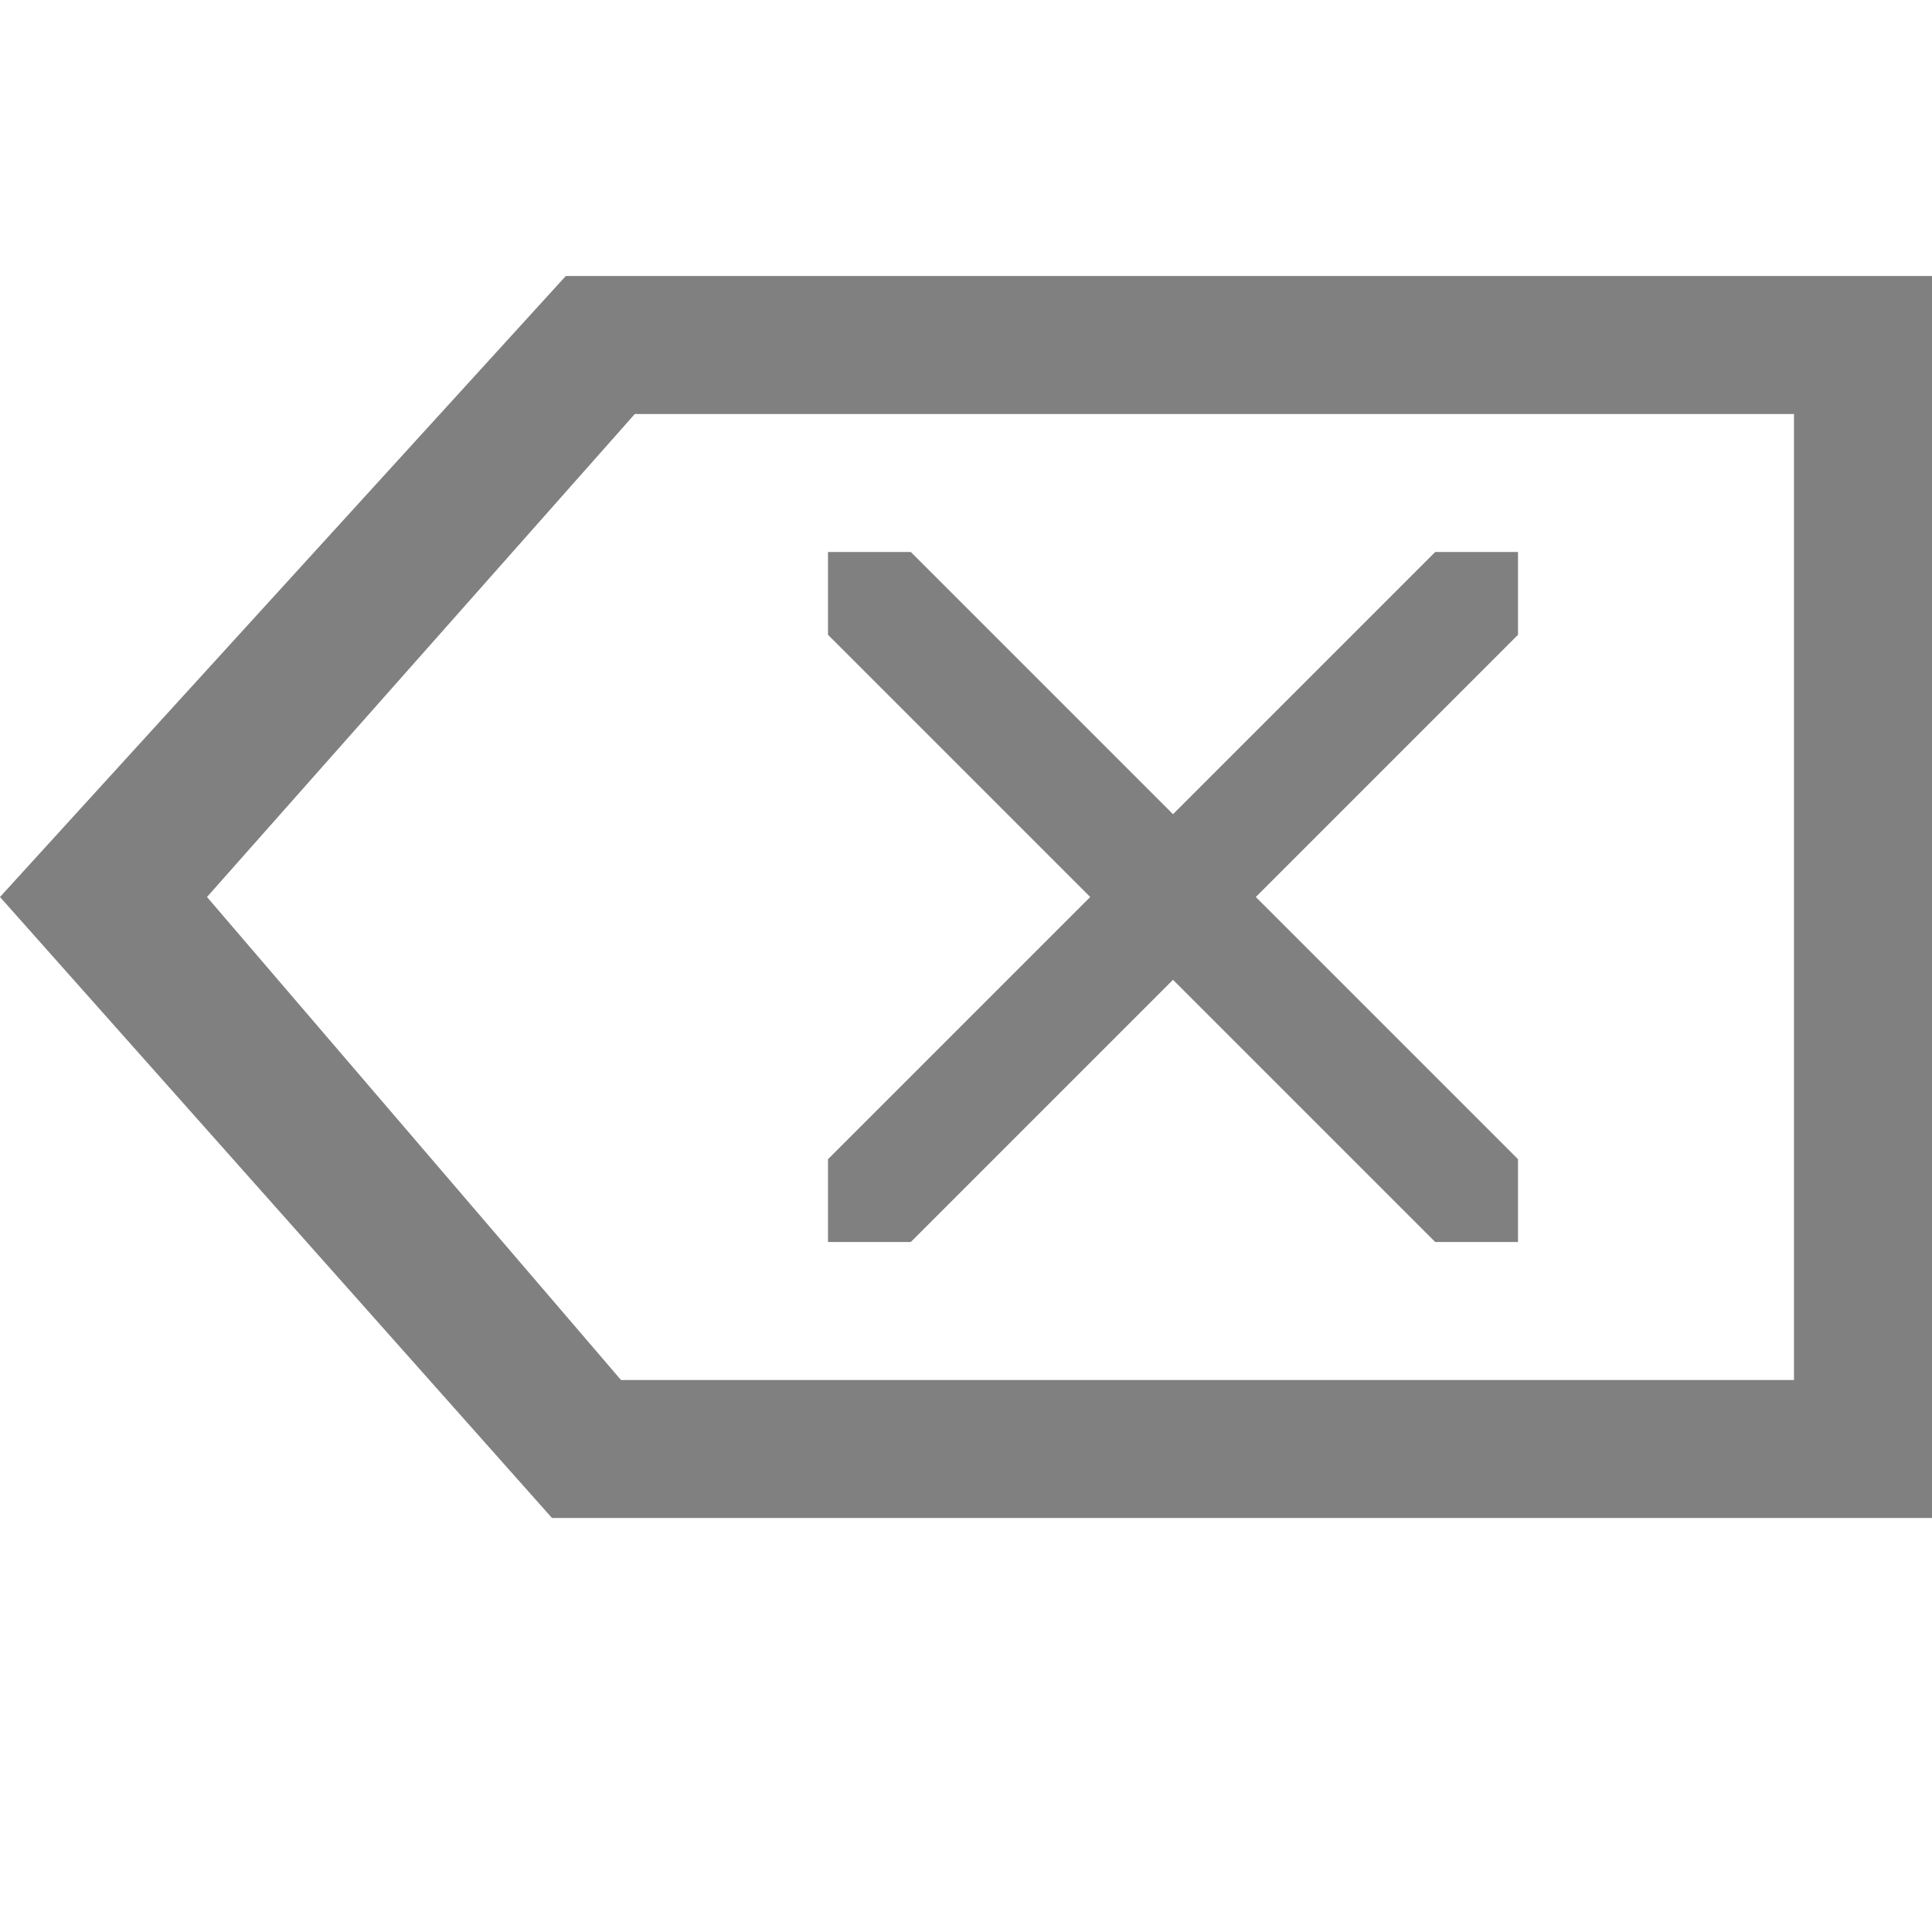
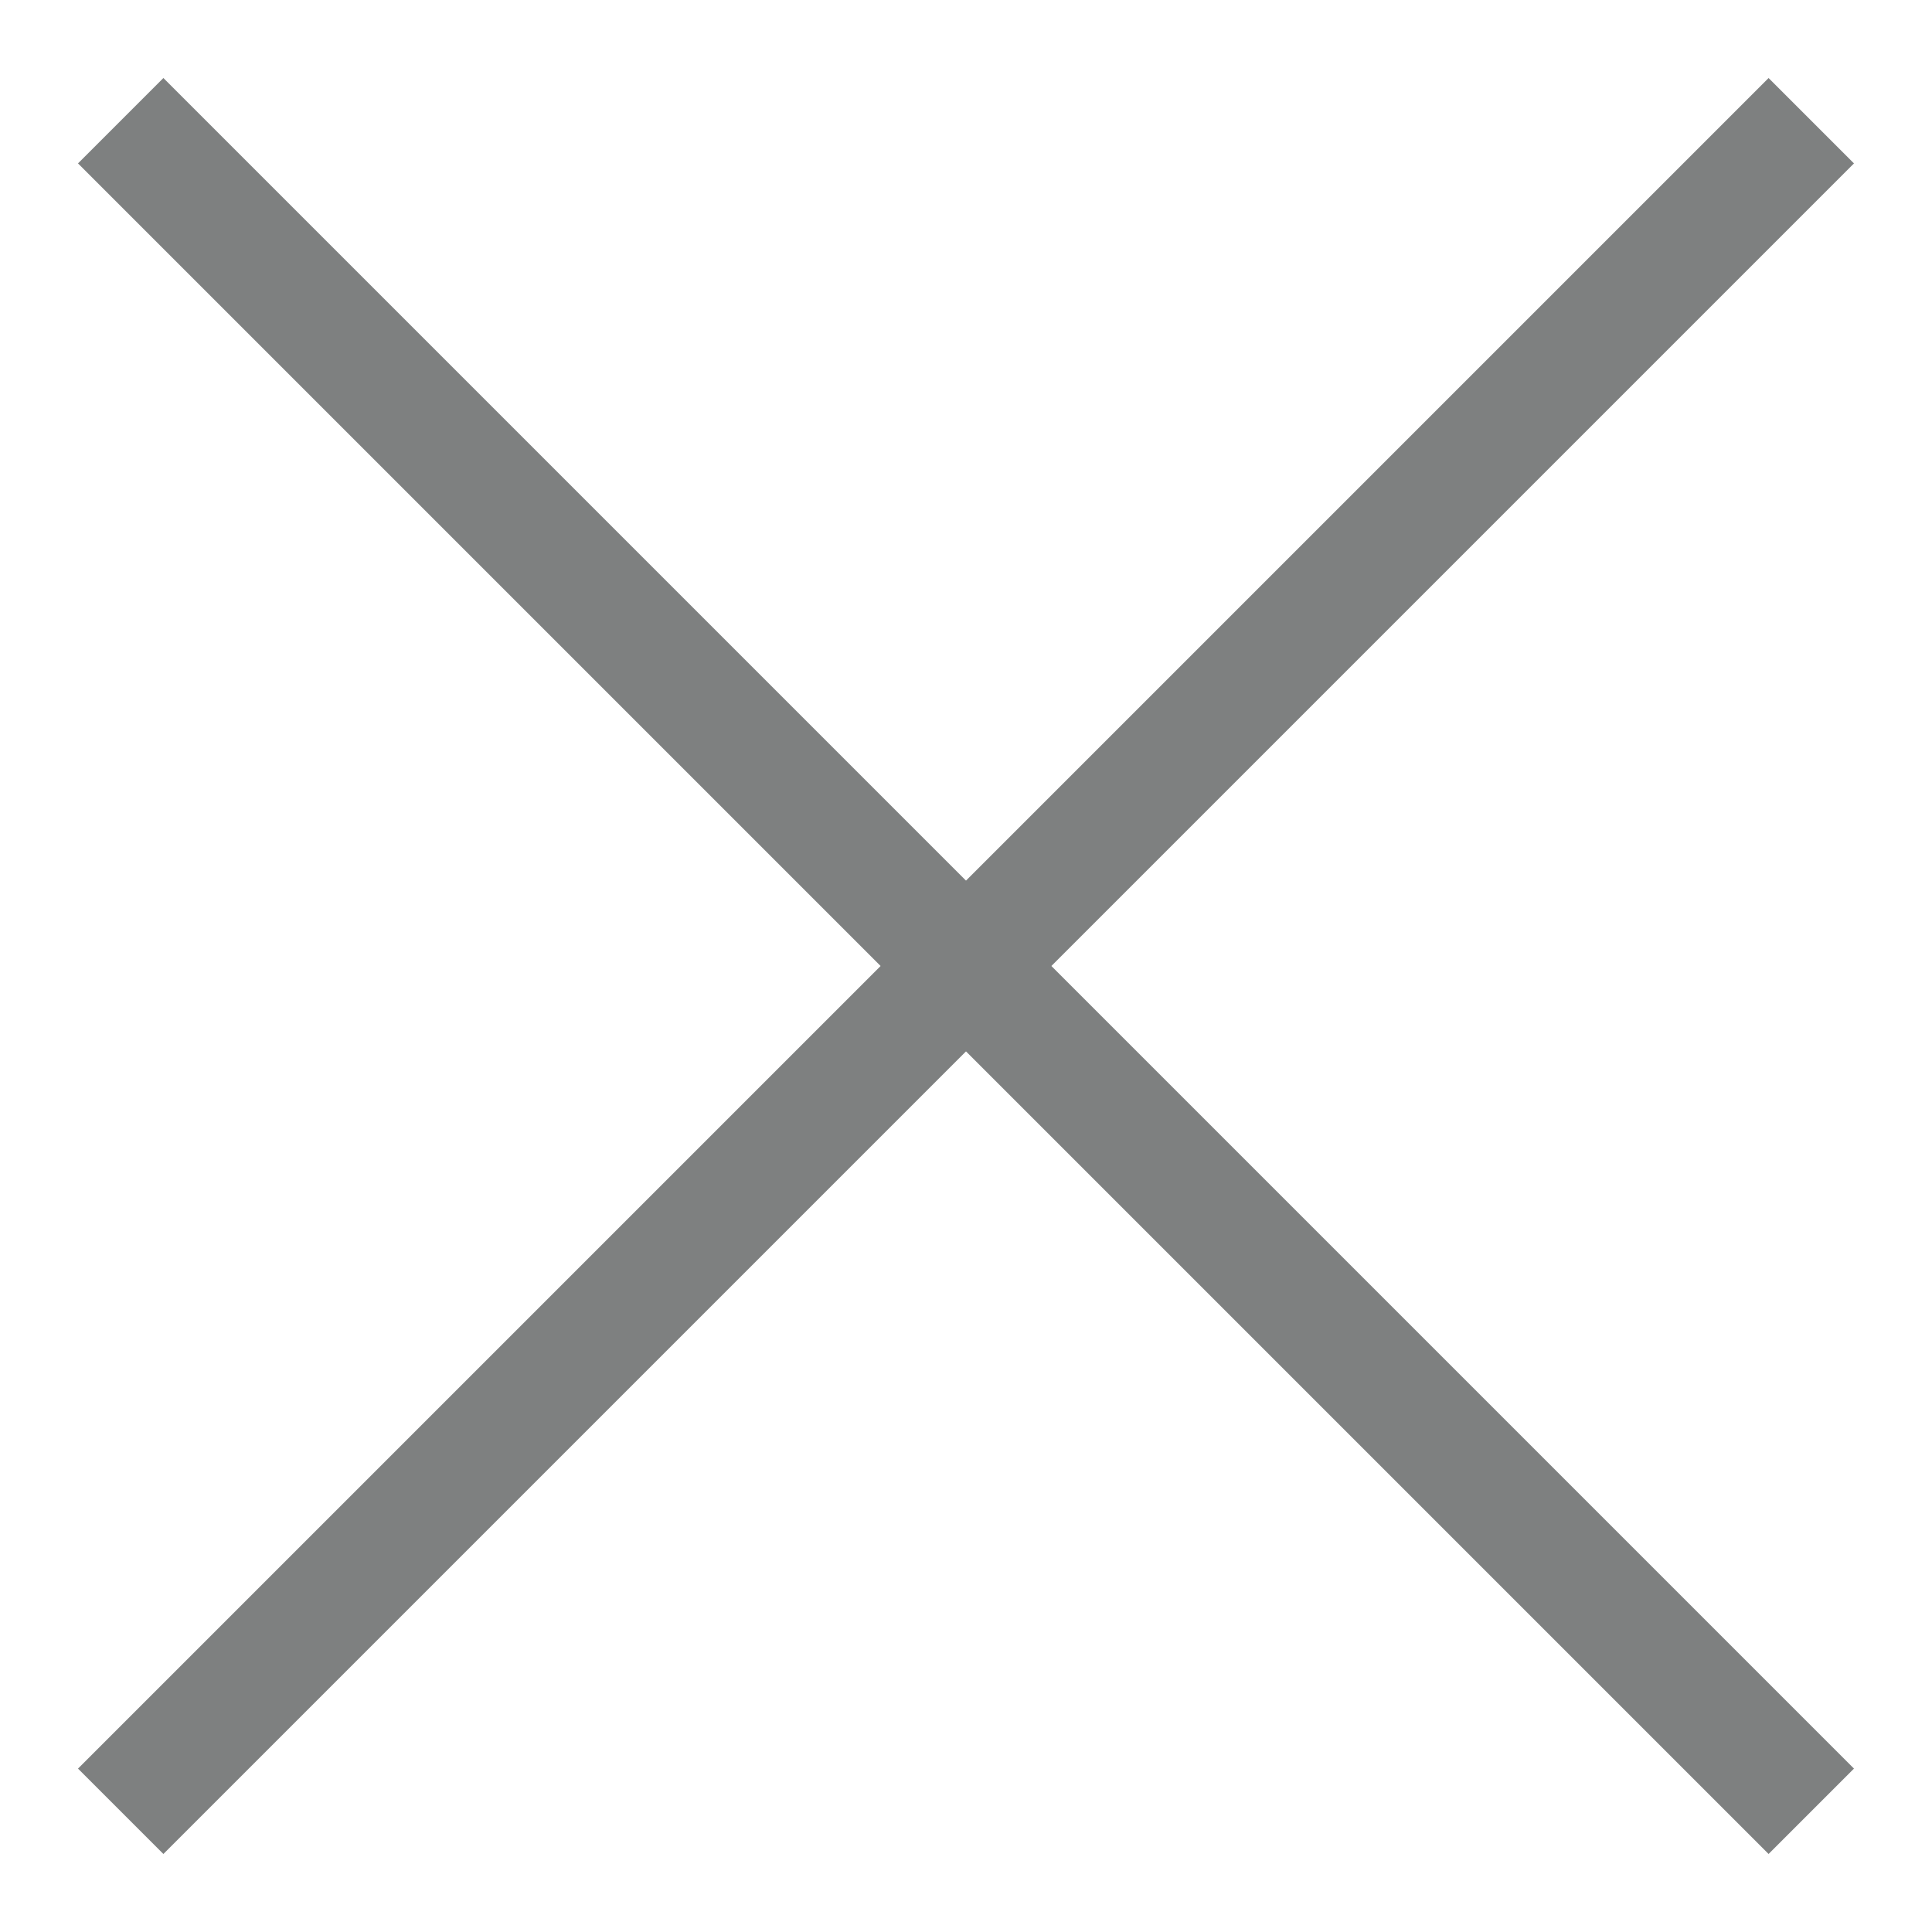
- <svg xmlns="http://www.w3.org/2000/svg" version="1.1" id="edit-clear-rtl-symbolic" x="0px" y="0px" viewBox="0 0 14 14" style="enable-background:new 0 0 14 14;" xml:space="preserve">
+ <svg xmlns="http://www.w3.org/2000/svg" version="1.1" id="图层_1" x="0px" y="0px" width="16px" height="16px" viewBox="0 0 16 16" style="enable-background:new 0 0 16 16;" xml:space="preserve">
  <style type="text/css">
- 	.st0{fill:#808080;}
+ 	.st0{fill:#7E8080;}
</style>
-   <g id="_14">
-     <path class="st0" d="M0,6.5L4.1,2H14v9H4L0,6.5z M13,3H4.6L1.5,6.5l3,3.5H13V3z" />
-     <polygon class="st0" points="6,4 6.6,4 8.5,5.9 10.4,4 11,4 11,4.6 9.1,6.5 11,8.4 11,9 10.4,9 8.5,7.1 6.6,9 6,9 6,8.4 7.9,6.5    6,4.6  " />
+   <g>
+     <rect x="7.5" y="-1.9" transform="matrix(0.7071 -0.7071 0.7071 0.7071 -3.3137 8)" class="st0" width="1" height="19.8" />
+   </g>
+   <g>
+     <rect x="-1.9" y="7.5" transform="matrix(0.7071 -0.7071 0.7071 0.7071 -3.3137 8)" class="st0" width="19.8" height="1" />
  </g>
</svg>
